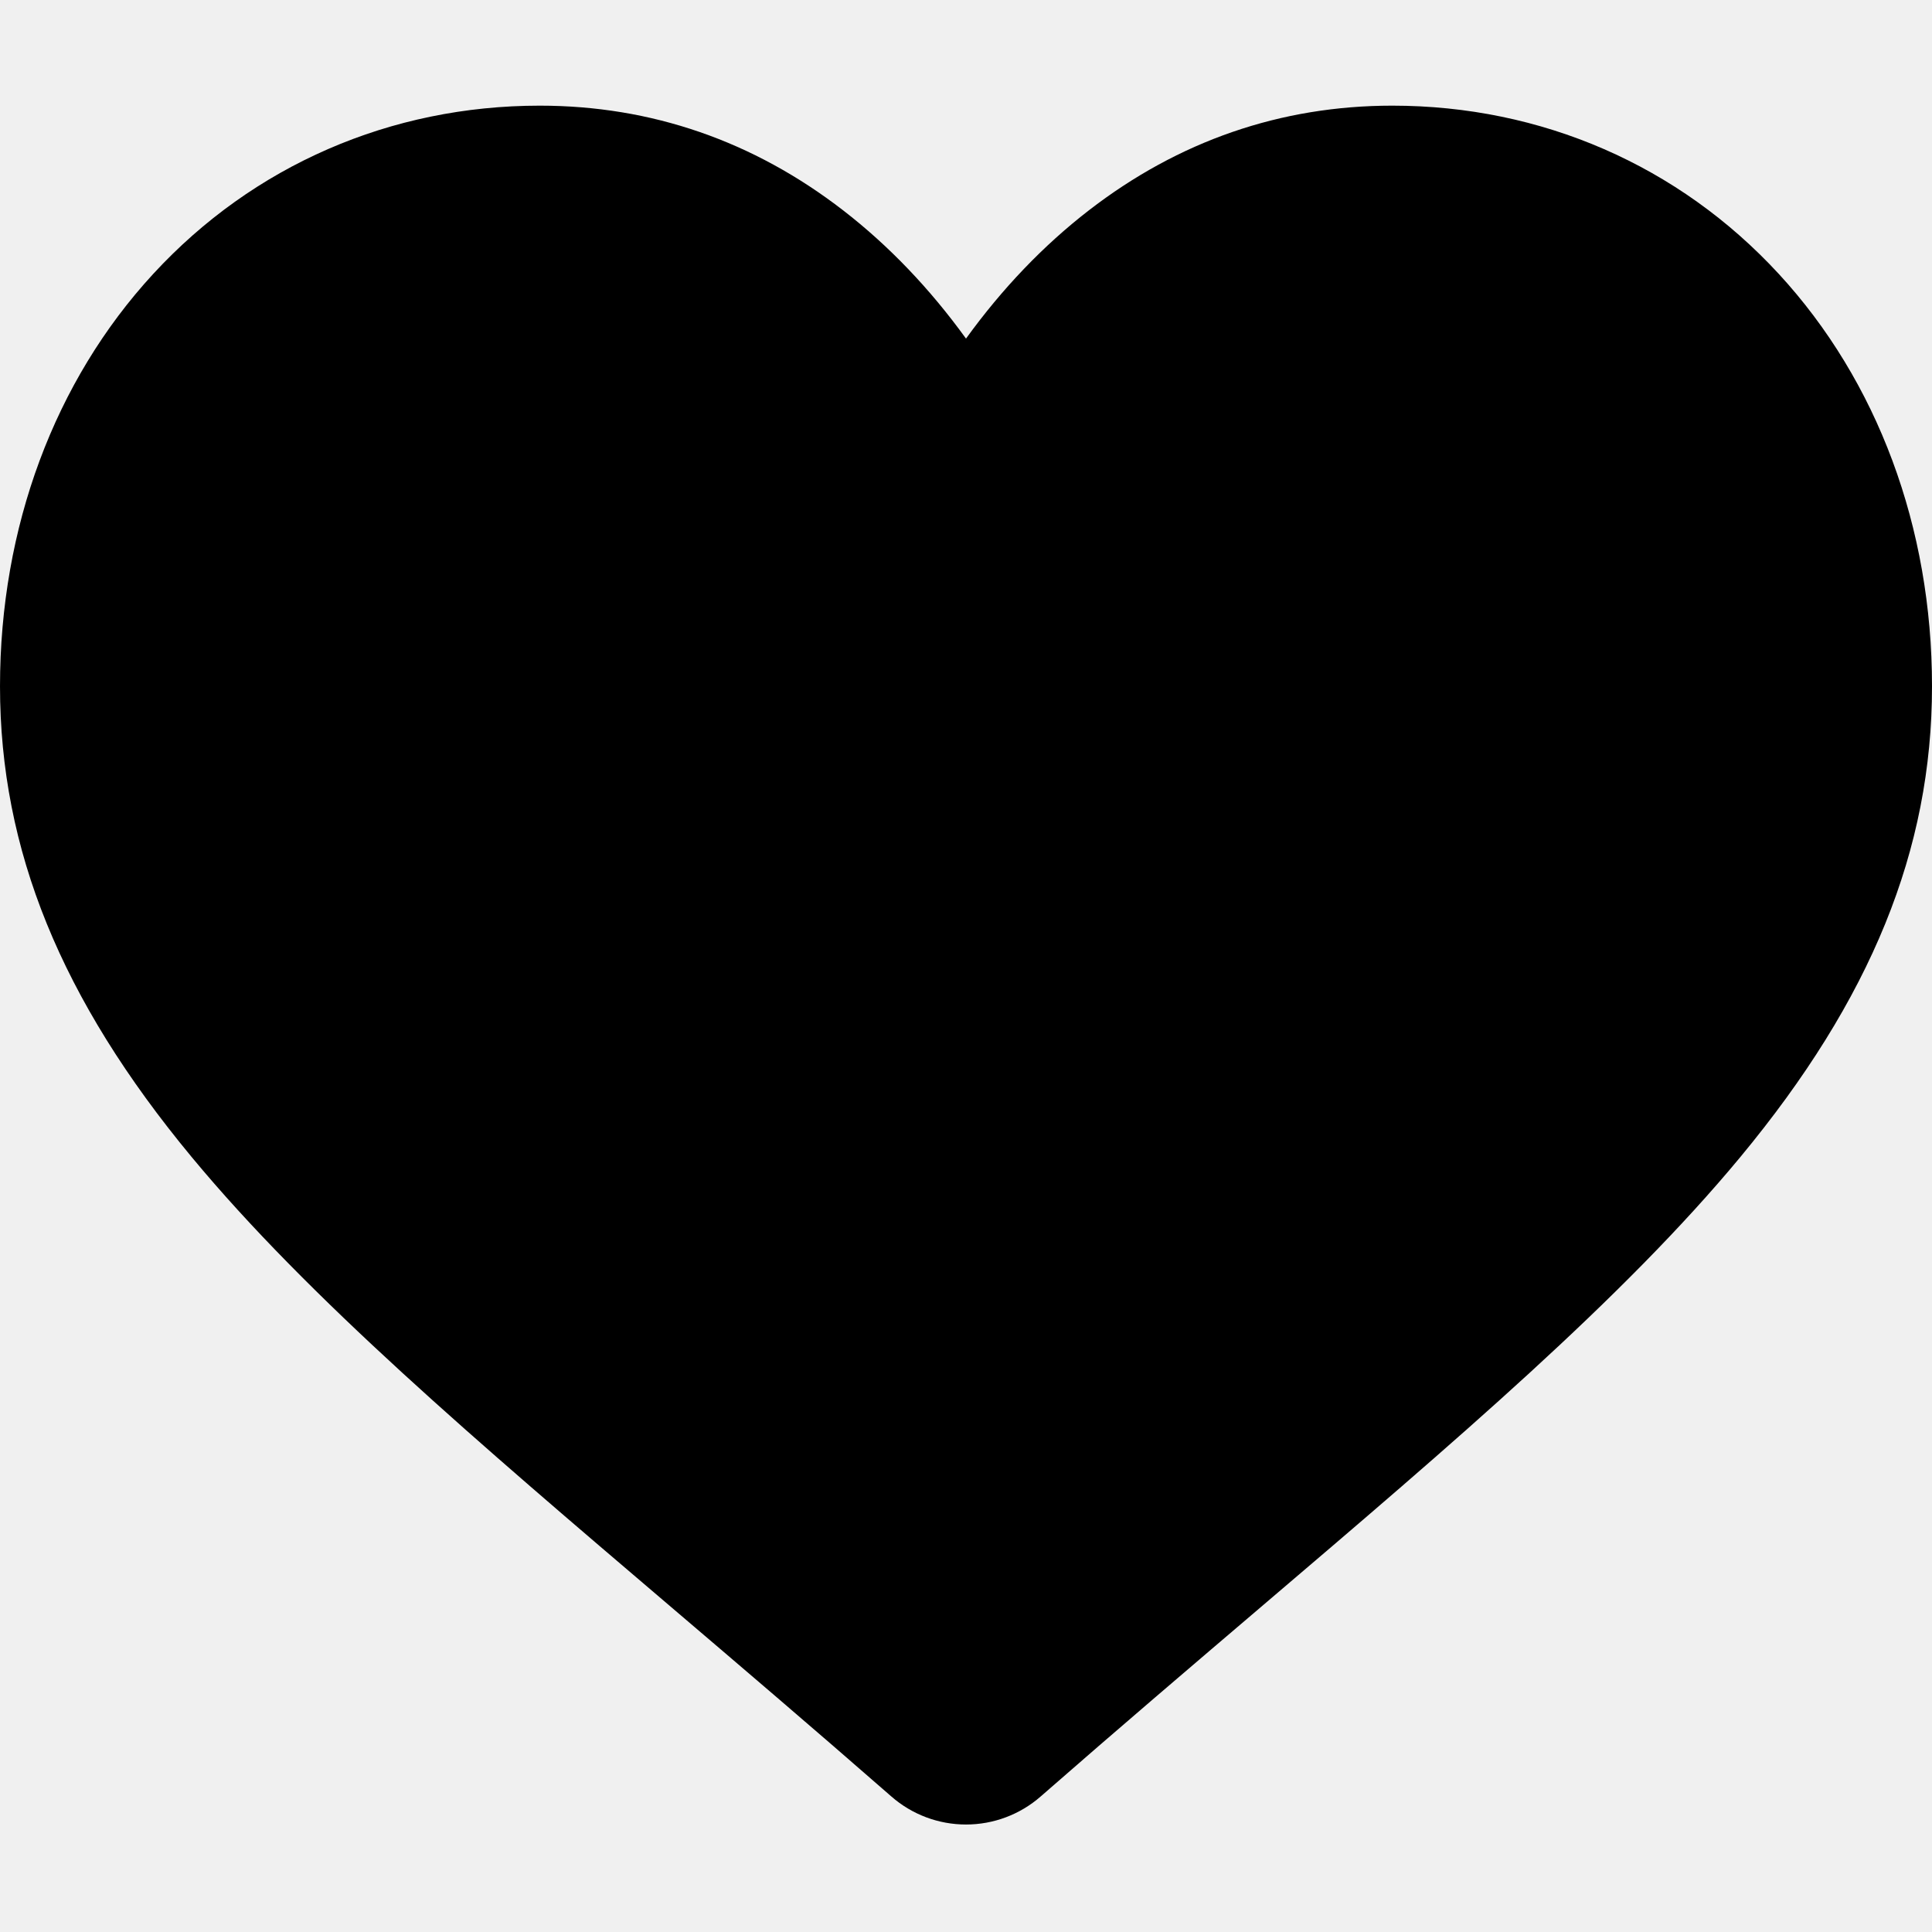
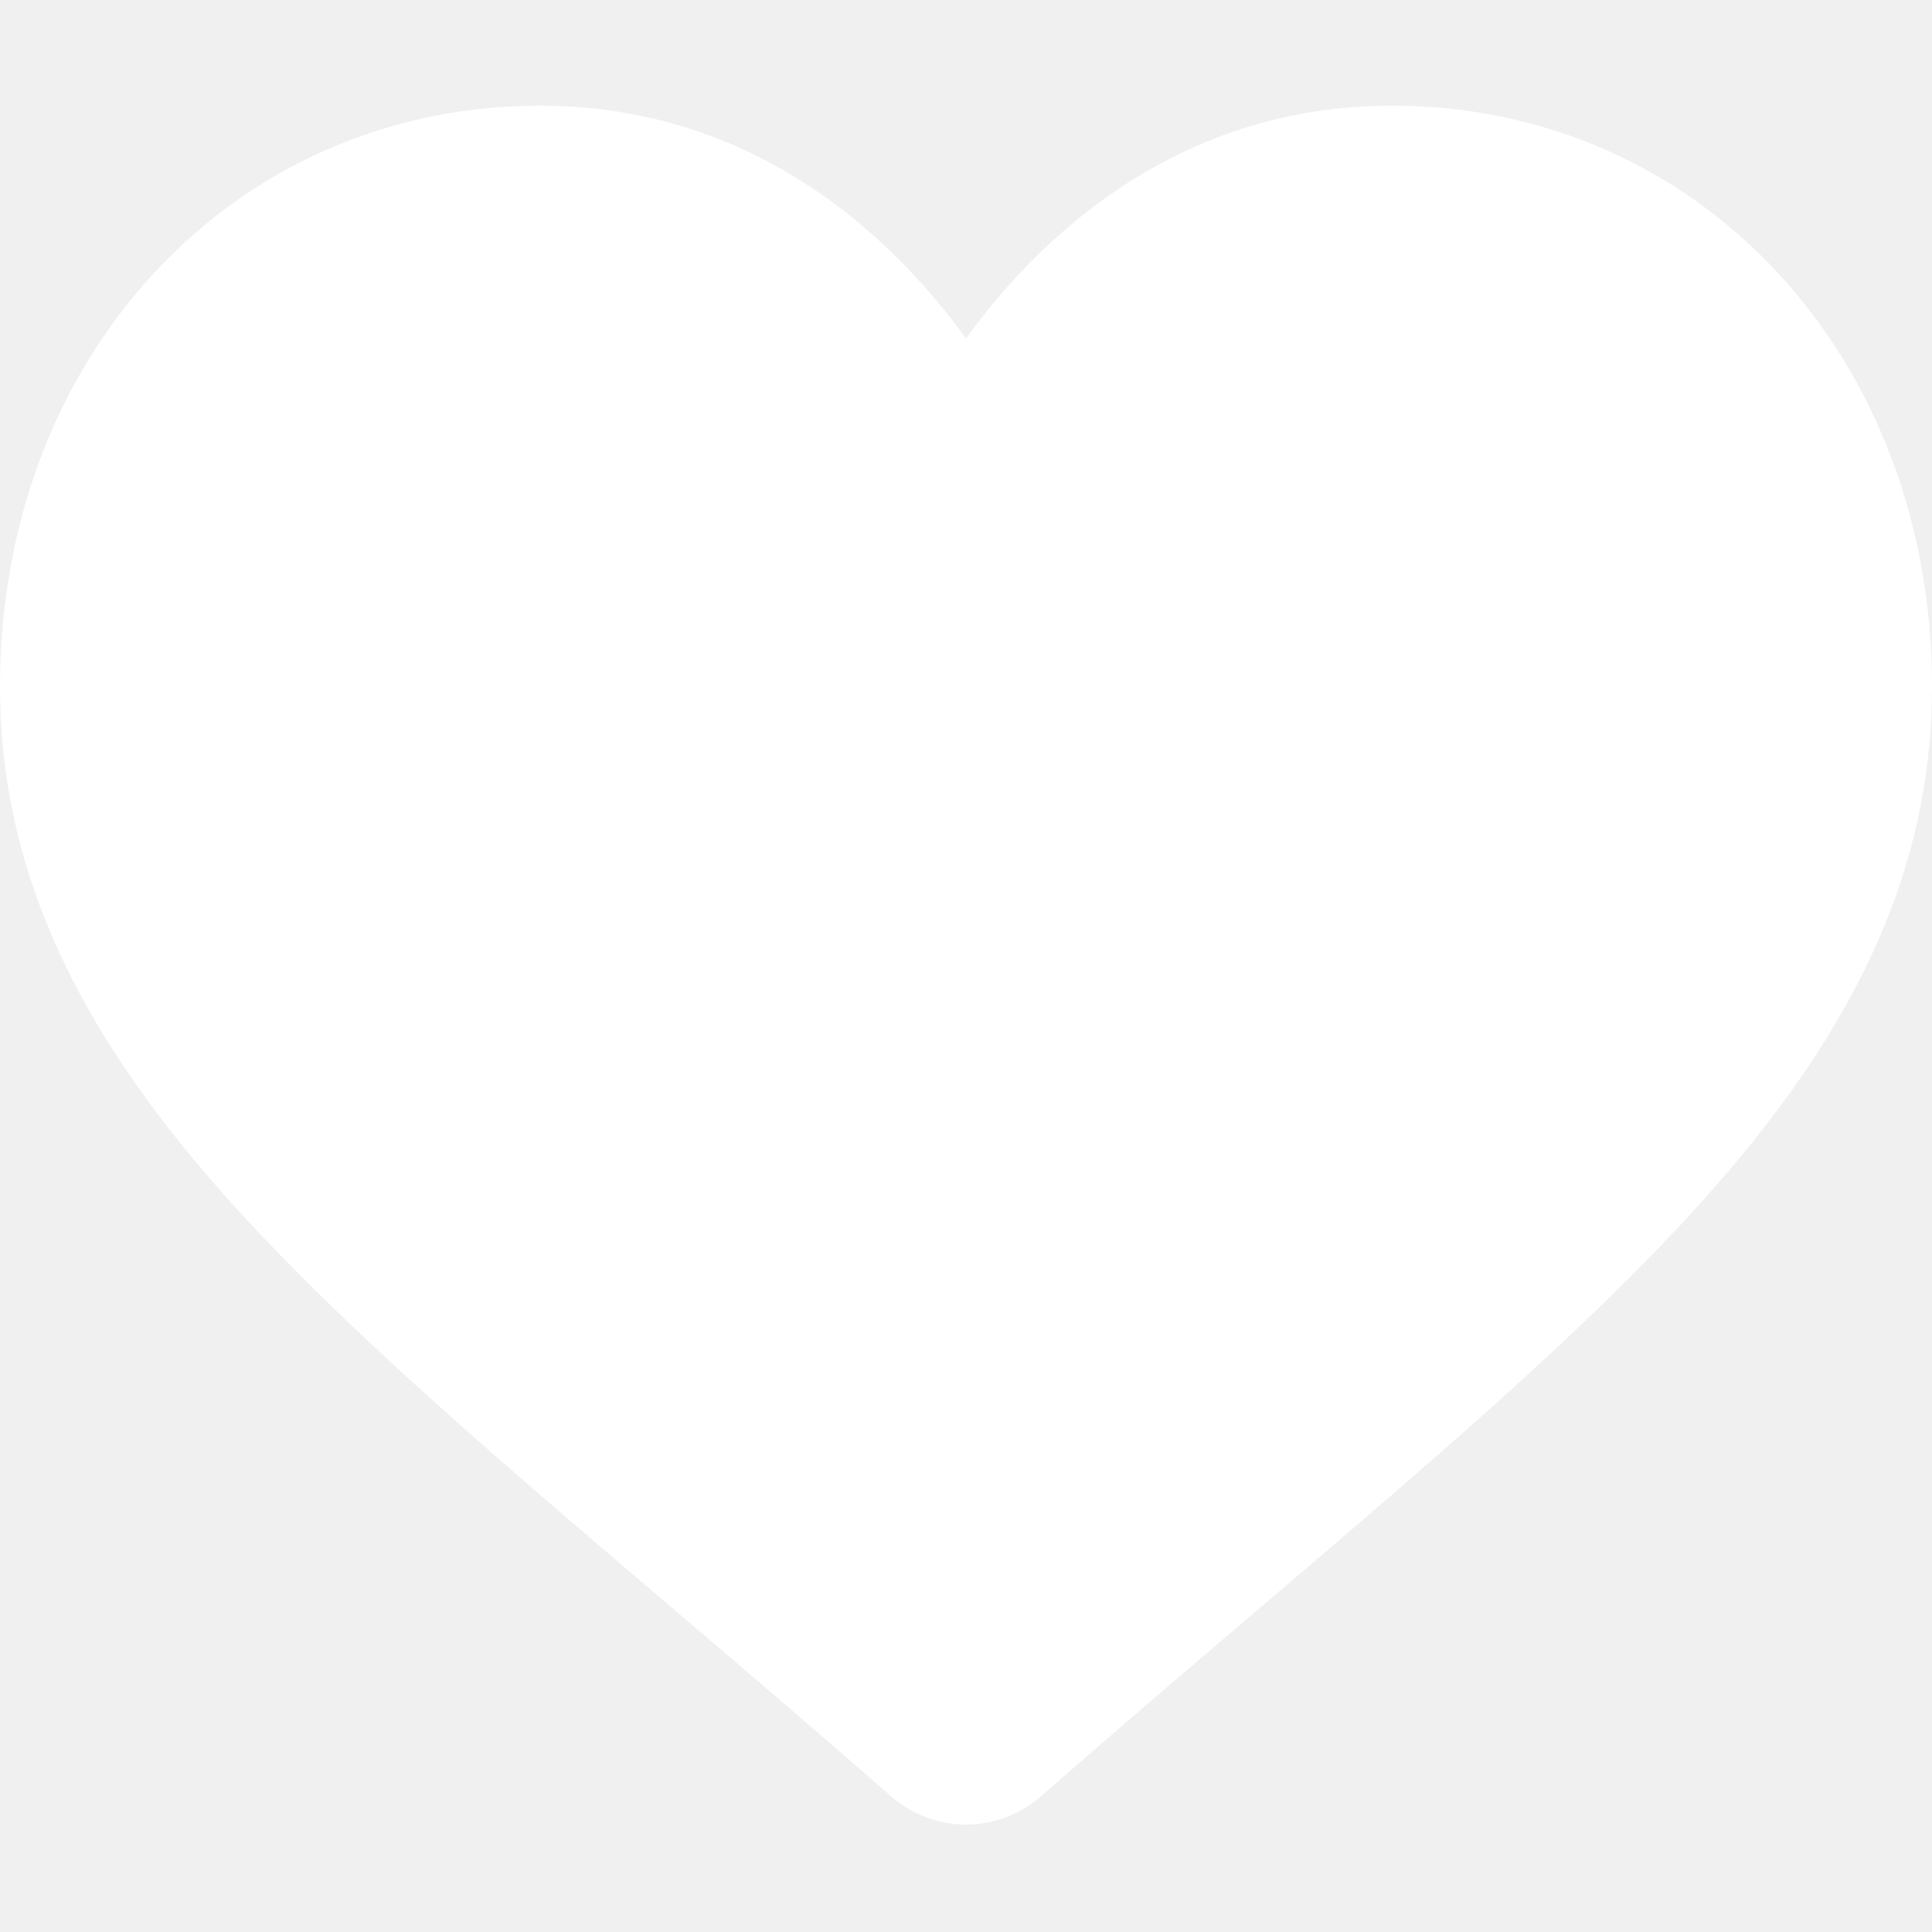
- <svg xmlns="http://www.w3.org/2000/svg" viewBox="0 -28 512 512">
+ <svg xmlns="http://www.w3.org/2000/svg" fill="white" viewBox="0 -28 512 512">
  <path d="m471.383 44.578c-26.504-28.746-62.871-44.578-102.41-44.578-29.555 0-56.621 9.344-80.449 27.77-12.023 9.301-22.918 20.68-32.523 33.961-9.602-13.277-20.5-24.66-32.527-33.961-23.824-18.426-50.891-27.77-80.445-27.77-39.539 0-75.91 15.832-102.414 44.578-26.188 28.41-40.613 67.223-40.613 109.293 0 43.301 16.137 82.938 50.781 124.742 30.992 37.395 75.535 75.355 127.117 119.312 17.613 15.012 37.578 32.027 58.309 50.152 5.477 4.797 12.504 7.438 19.793 7.438 7.285 0 14.316-2.641 19.785-7.43 20.73-18.129 40.707-35.152 58.328-50.172 51.574-43.949 96.117-81.906 127.109-119.305 34.645-41.801 50.777-81.438 50.777-124.742 0-42.066-14.426-80.879-40.617-109.289zm0 0" />
</svg>
